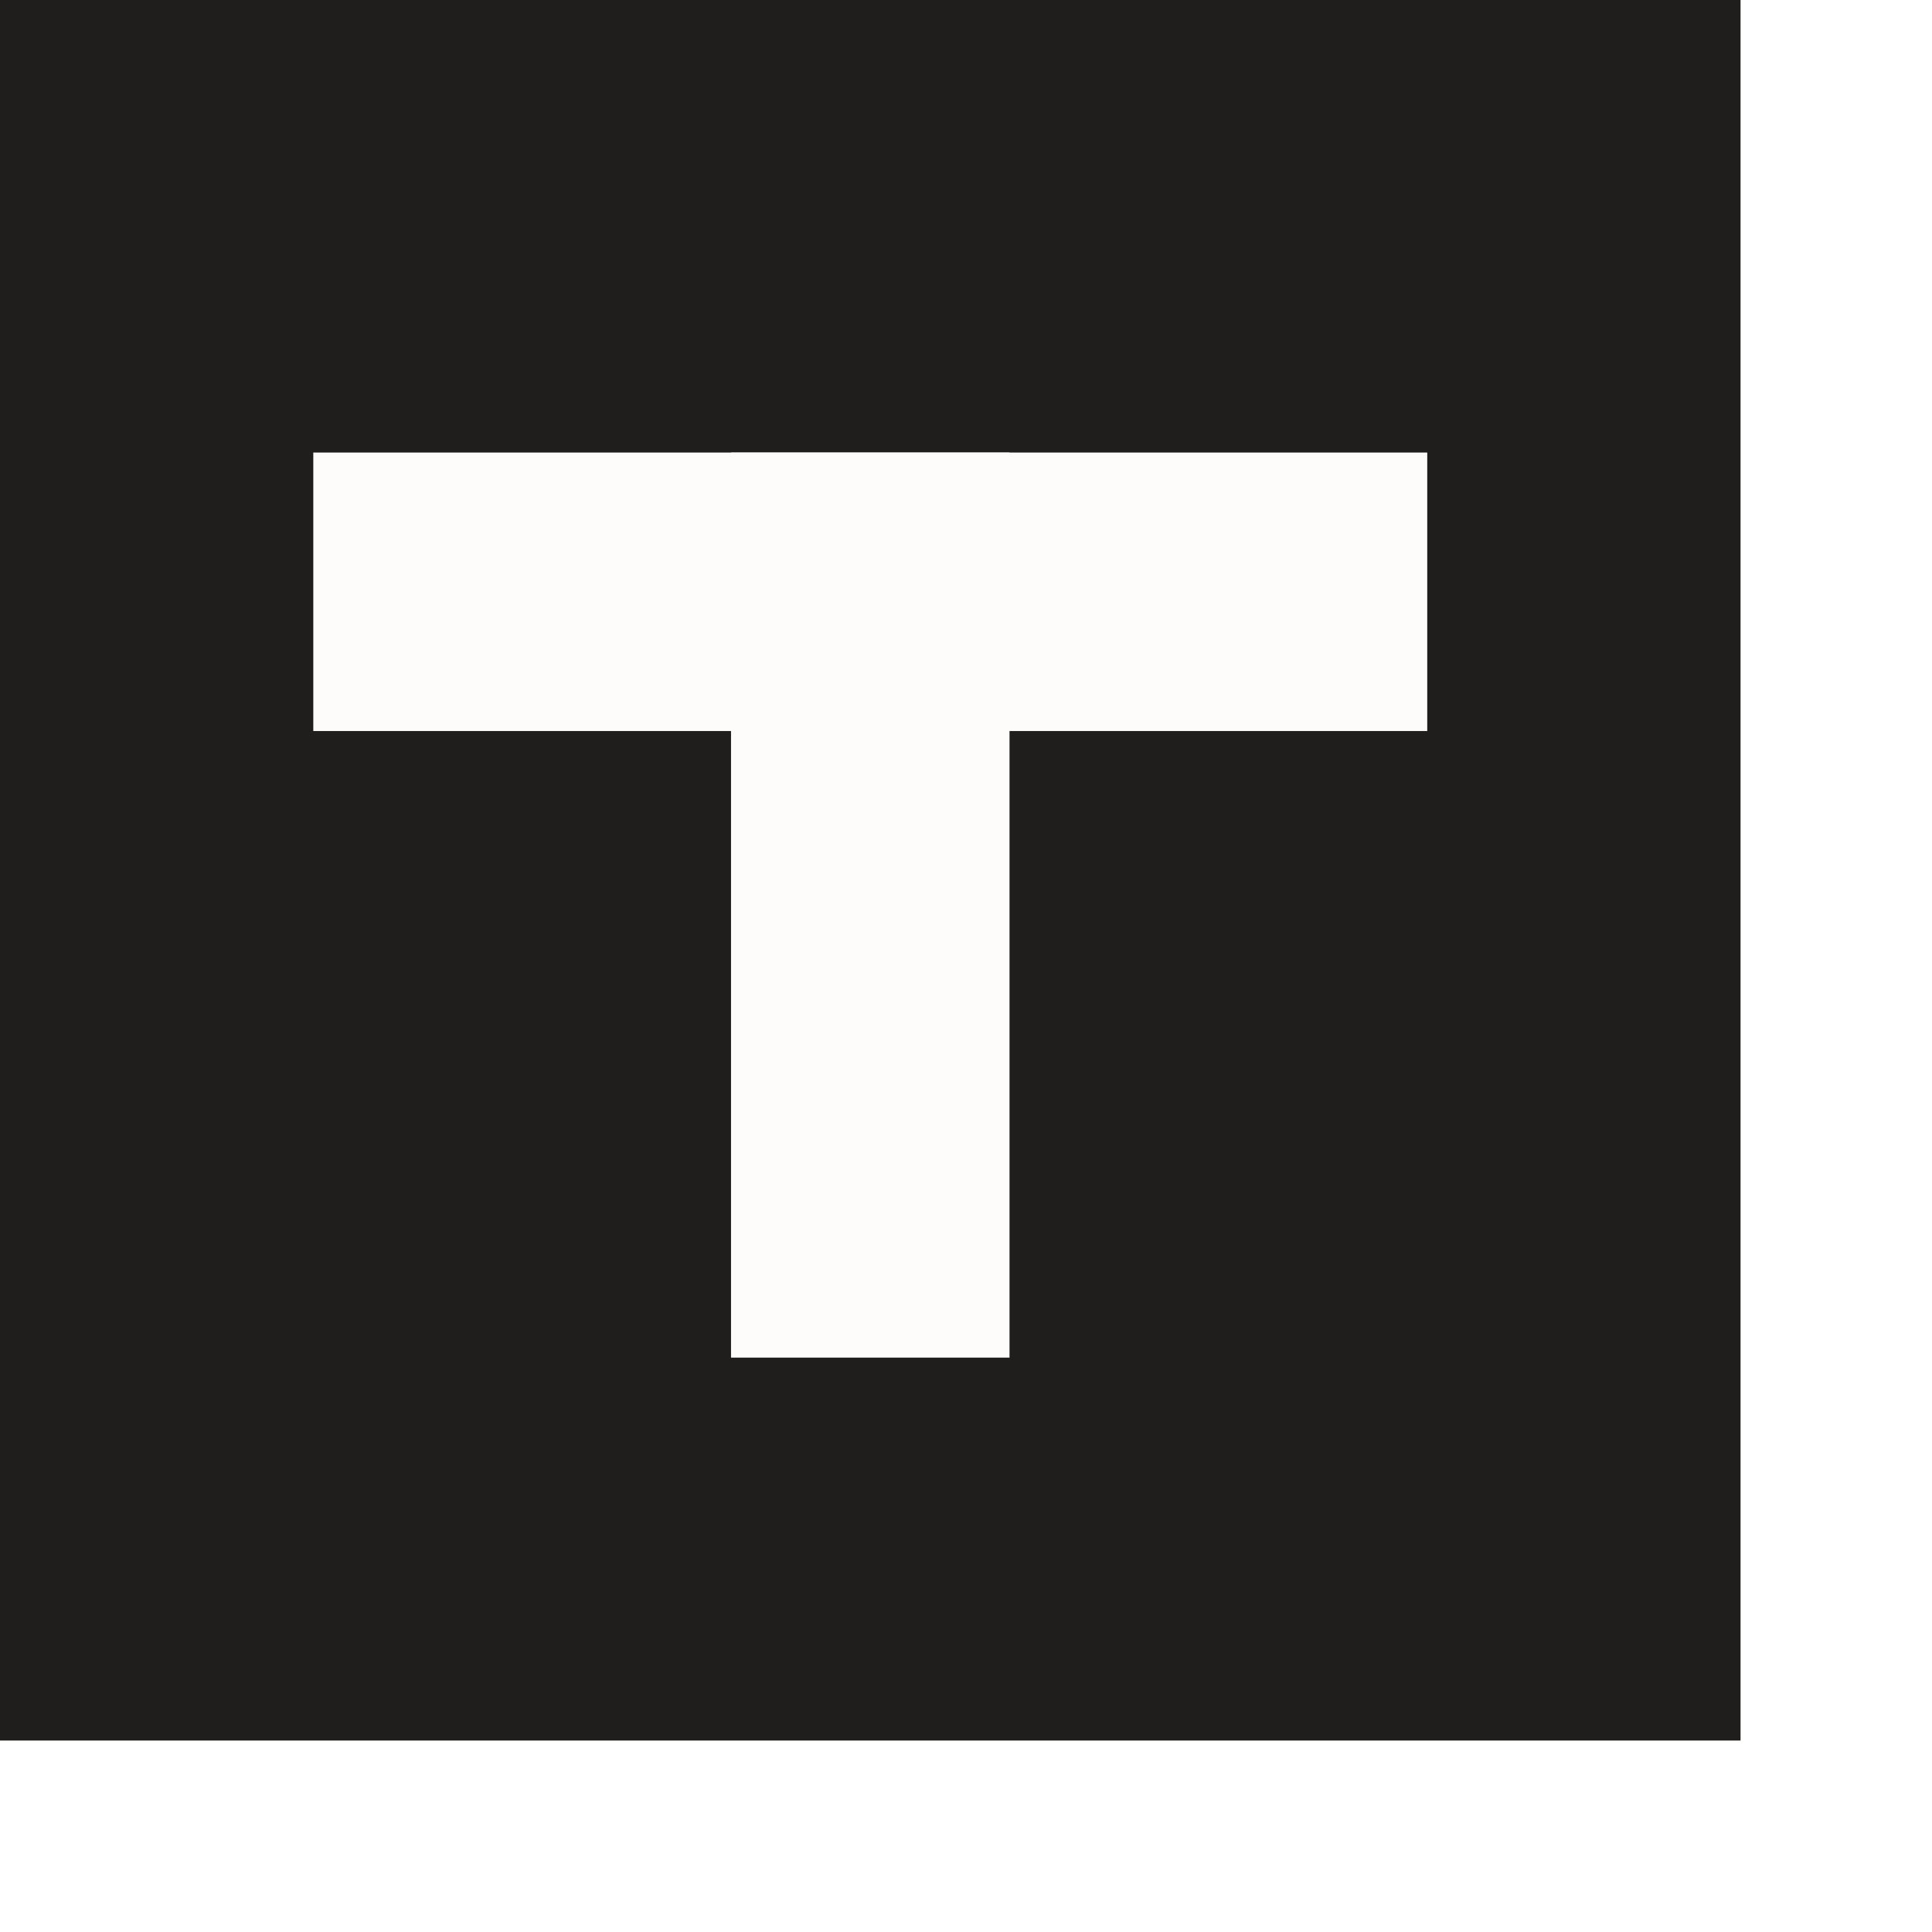
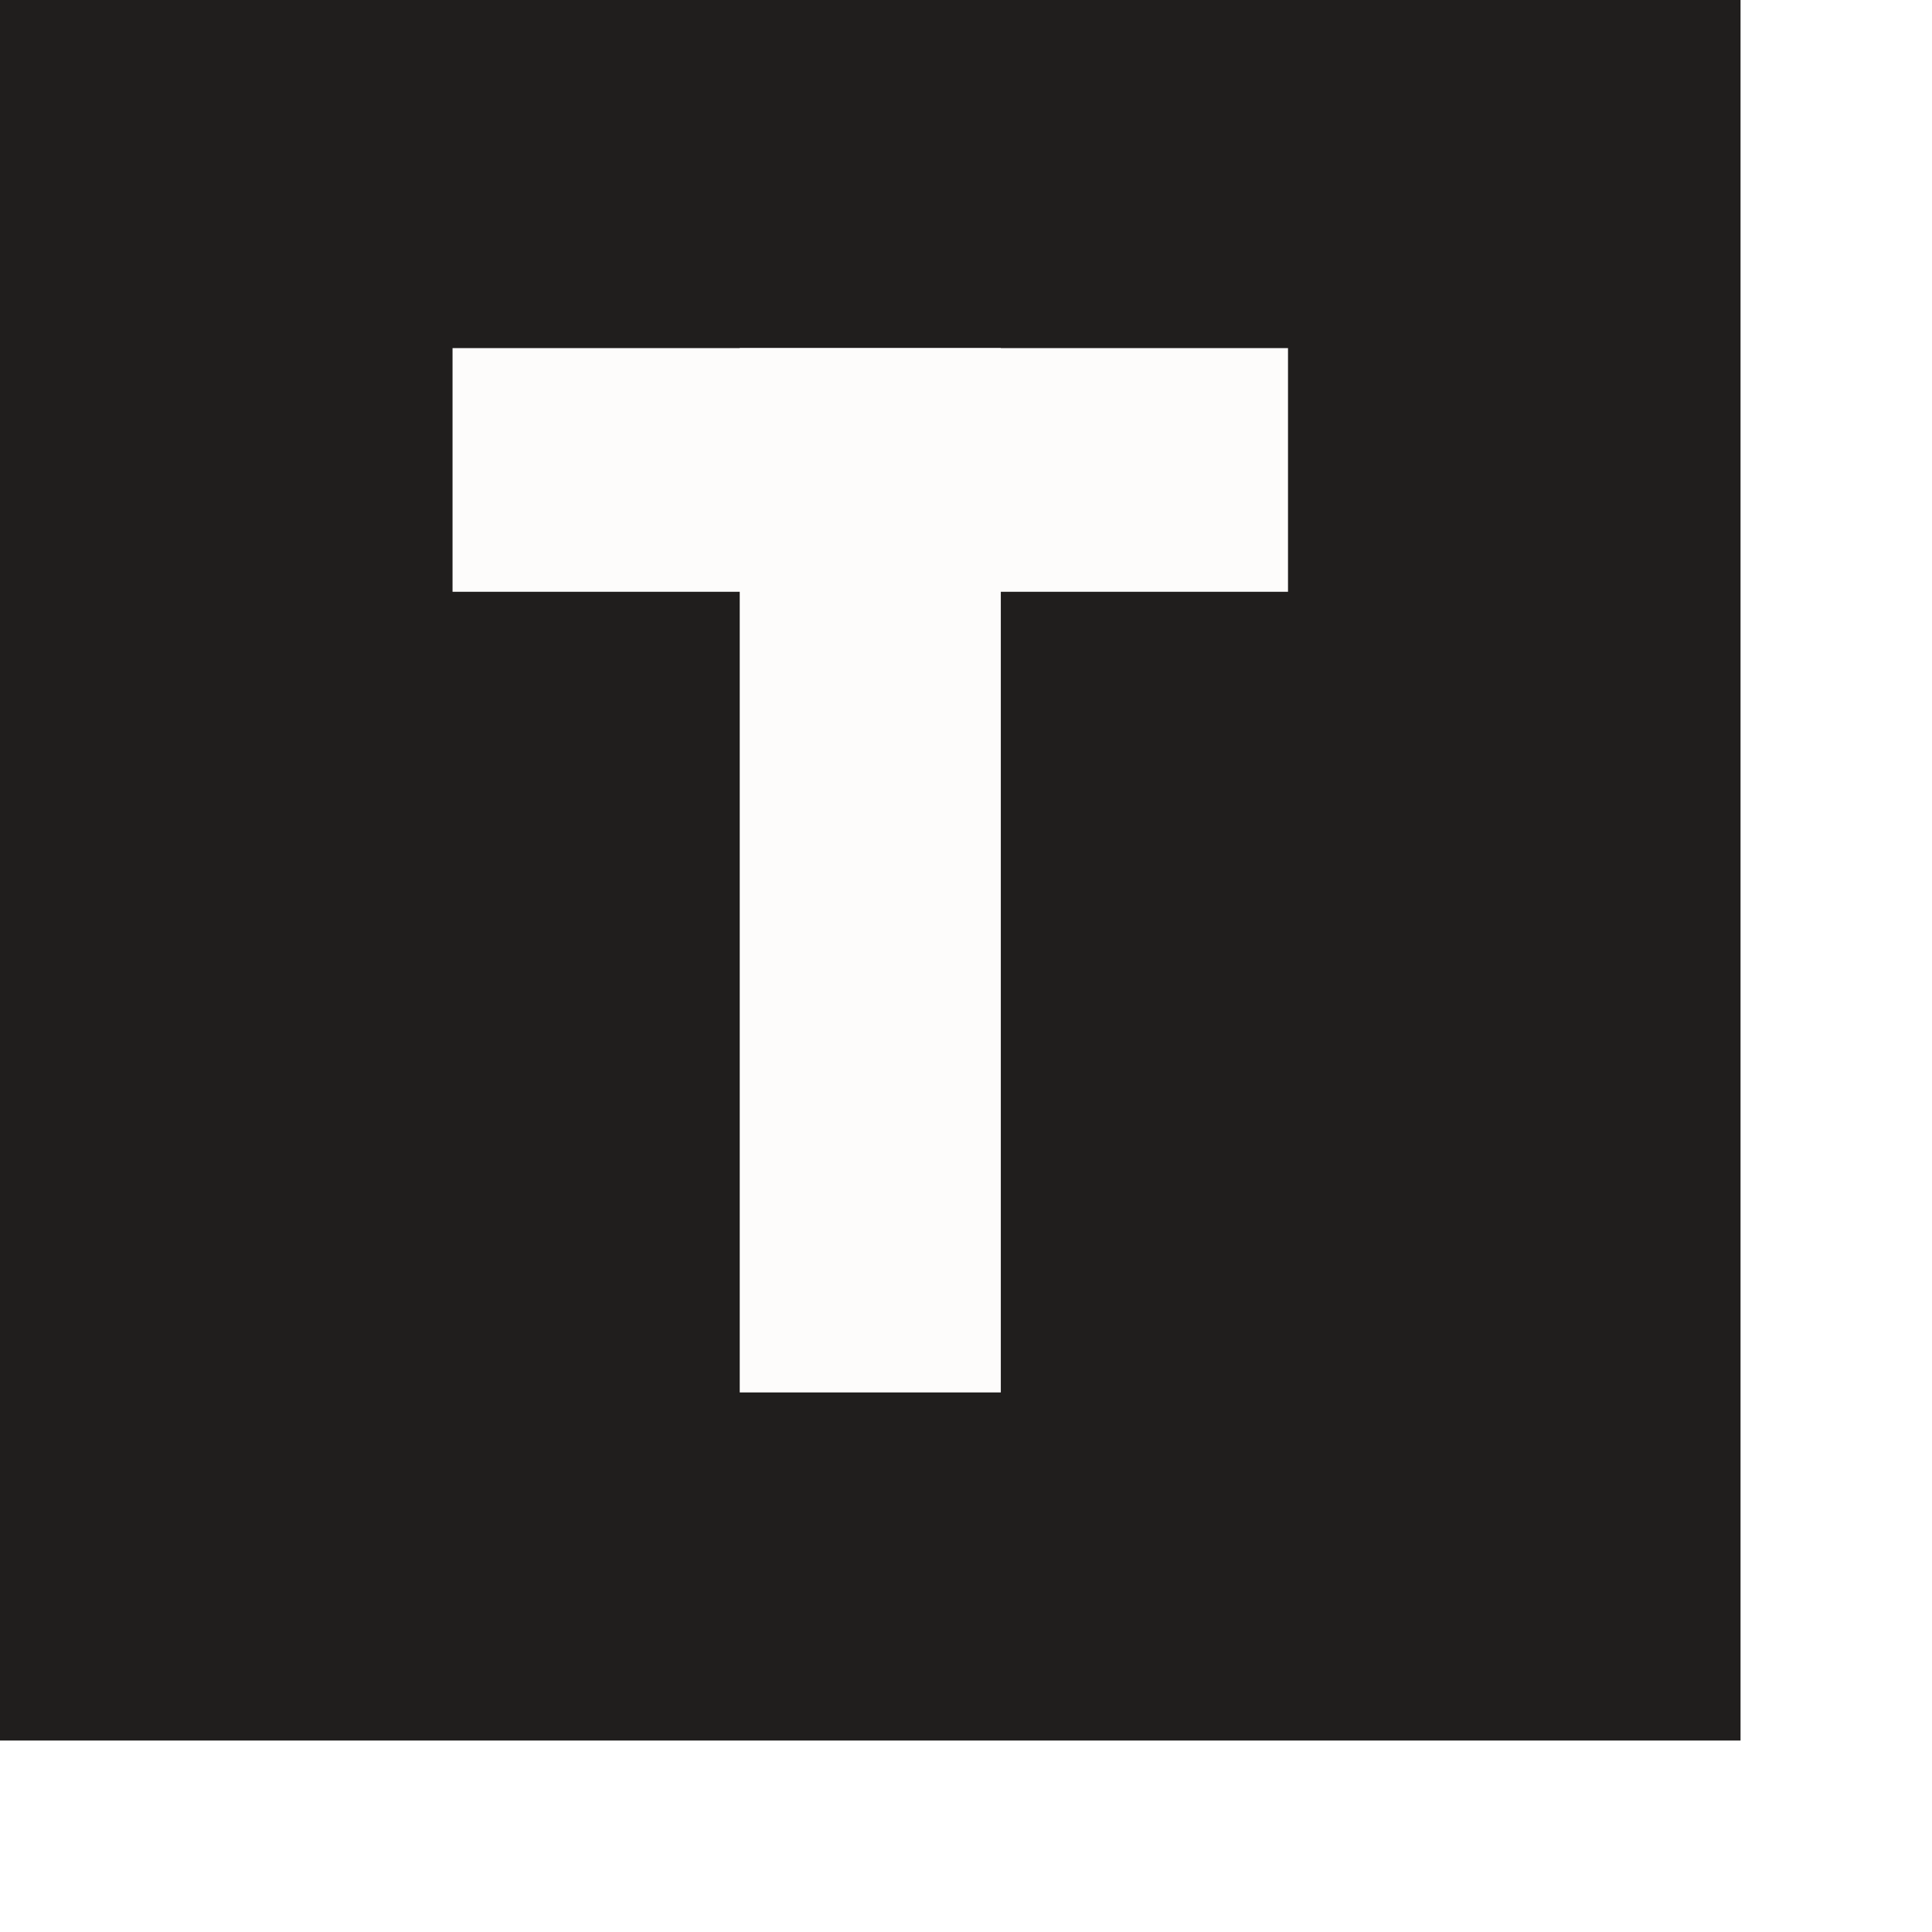
<svg xmlns="http://www.w3.org/2000/svg" viewBox="0 0 111 111" width="111" height="111">
  <rect x="0" y="0" width="100" height="100" fill="#201e1d" />
-   <rect x="18" y="26" width="64" height="16" fill="#fdfcfb" />
-   <rect x="42" y="26" width="16" height="52" fill="#fdfcfb" />
+   <rect x="26" y="20" width="48" height="14" fill="#fdfcfb" />
+   <rect x="42.5" y="20" width="15" height="60" fill="#fdfcfb" />
</svg>
